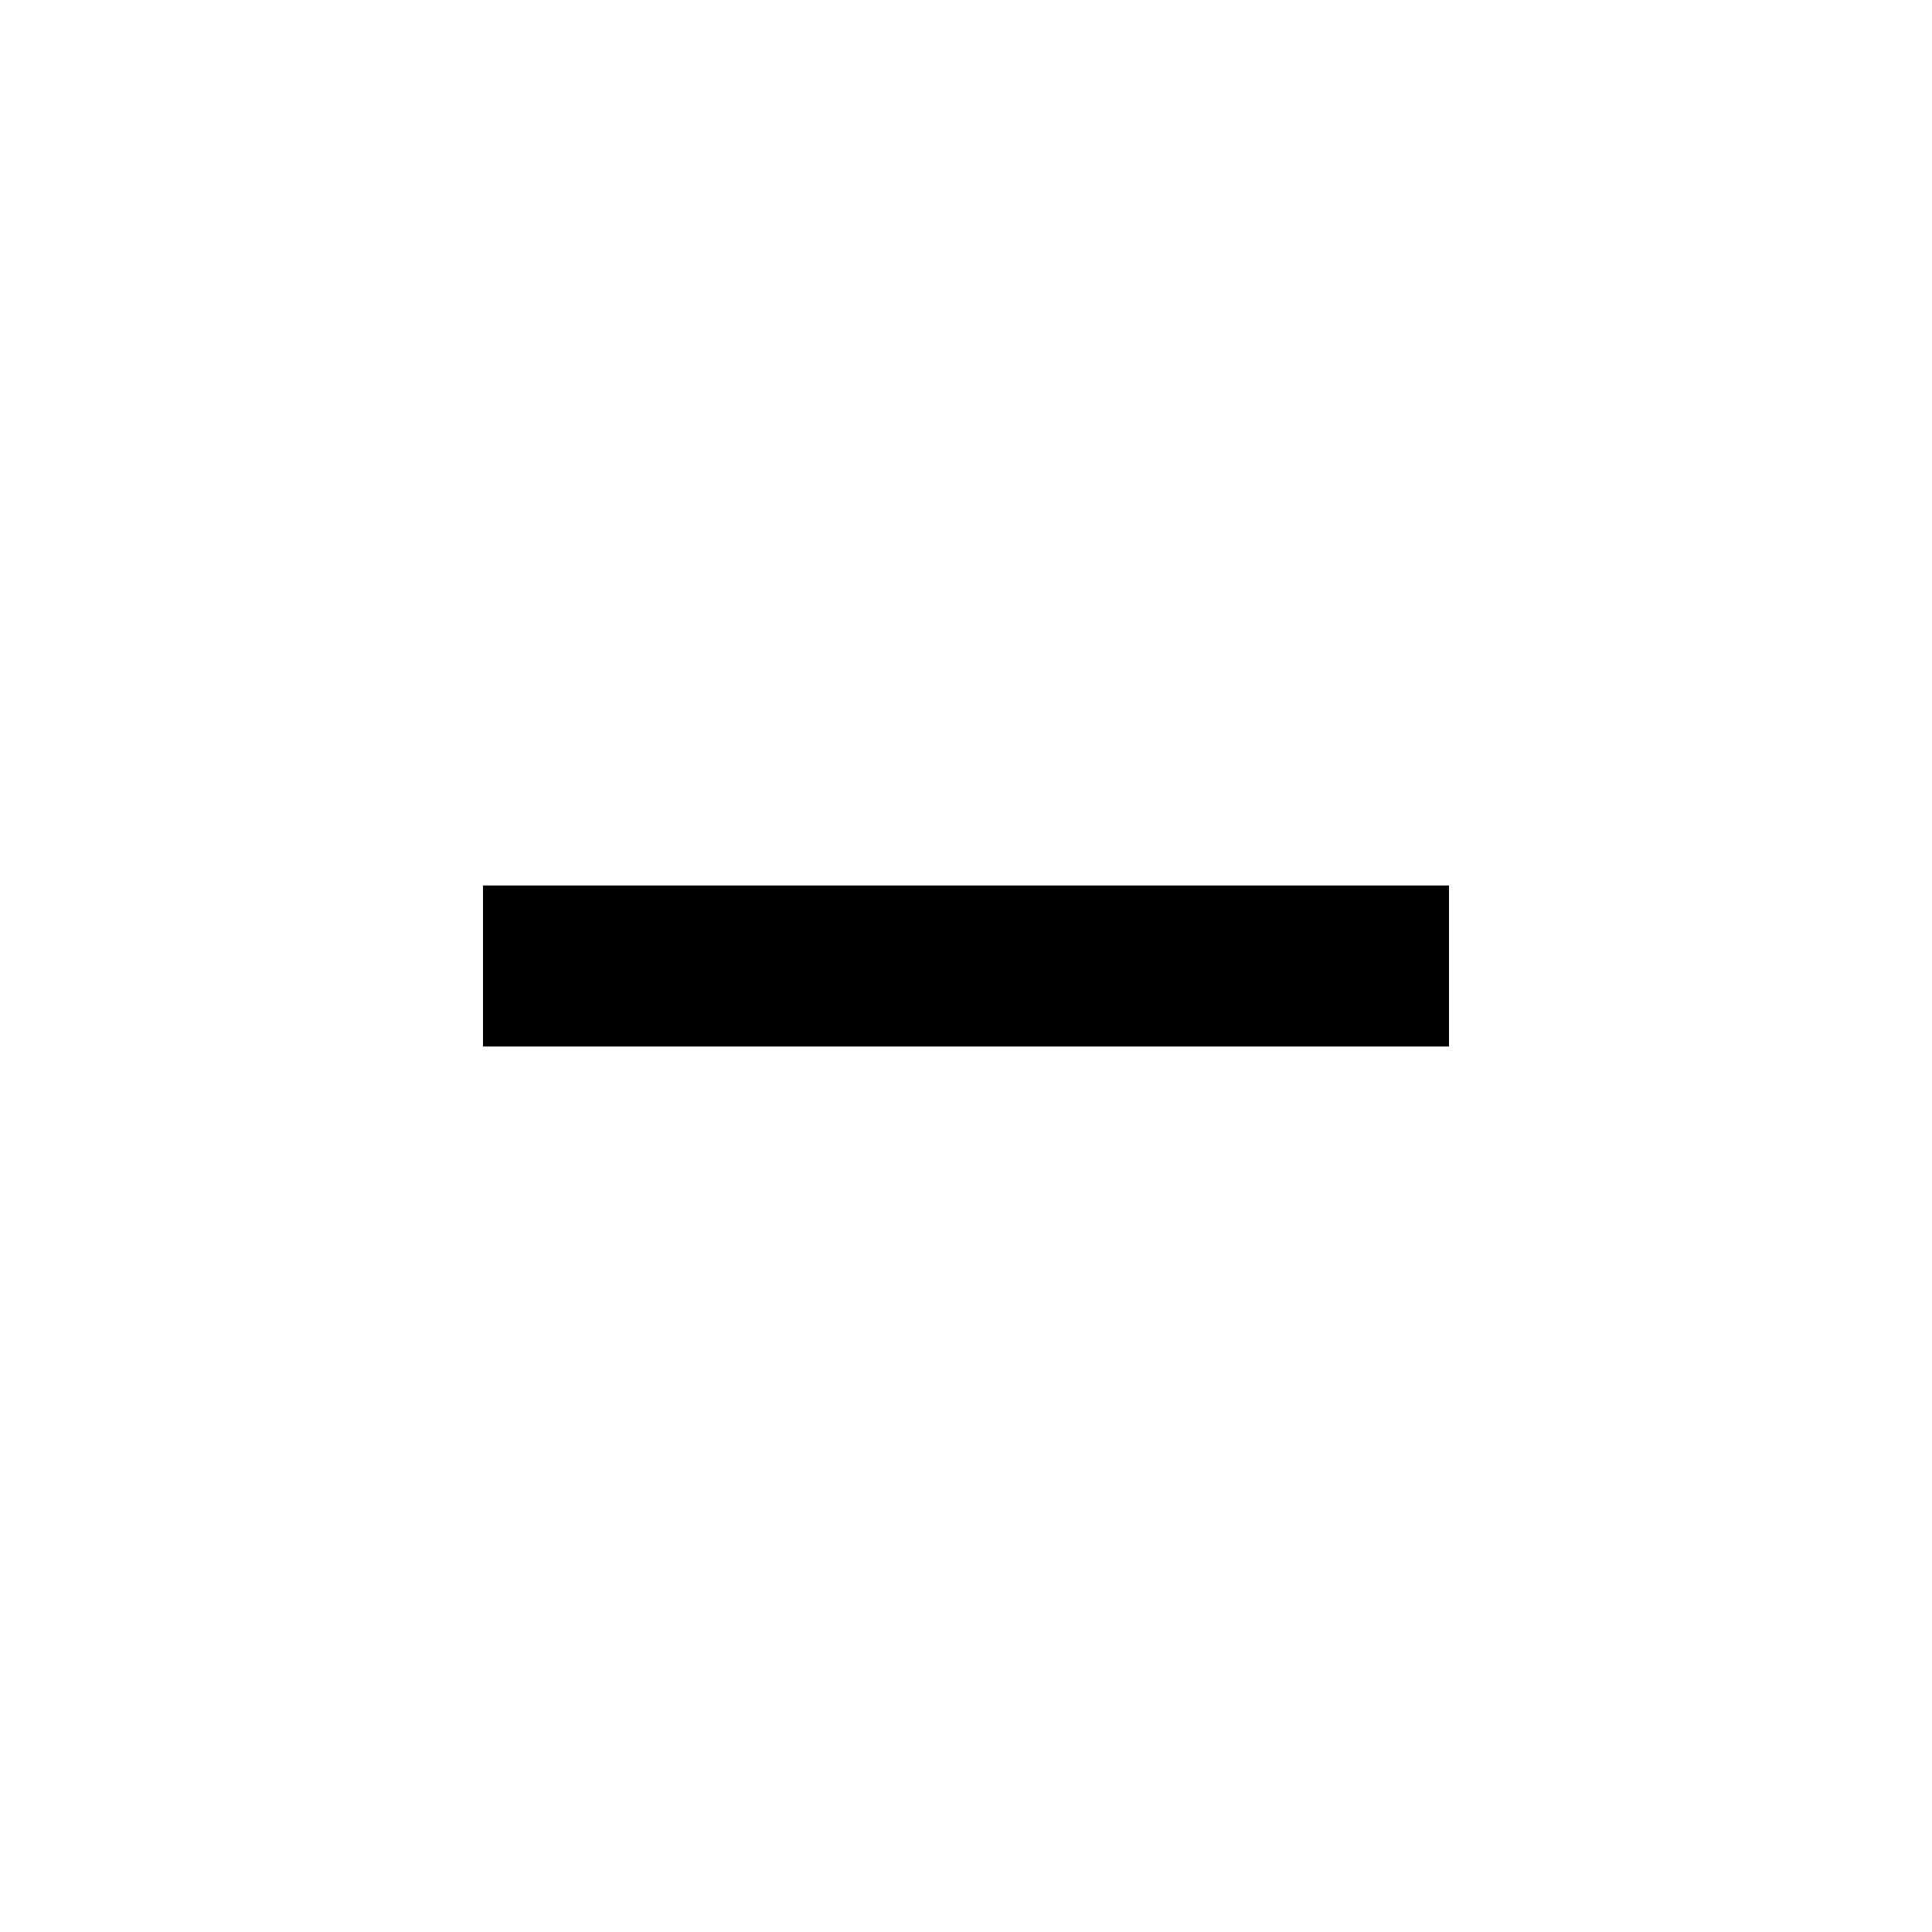
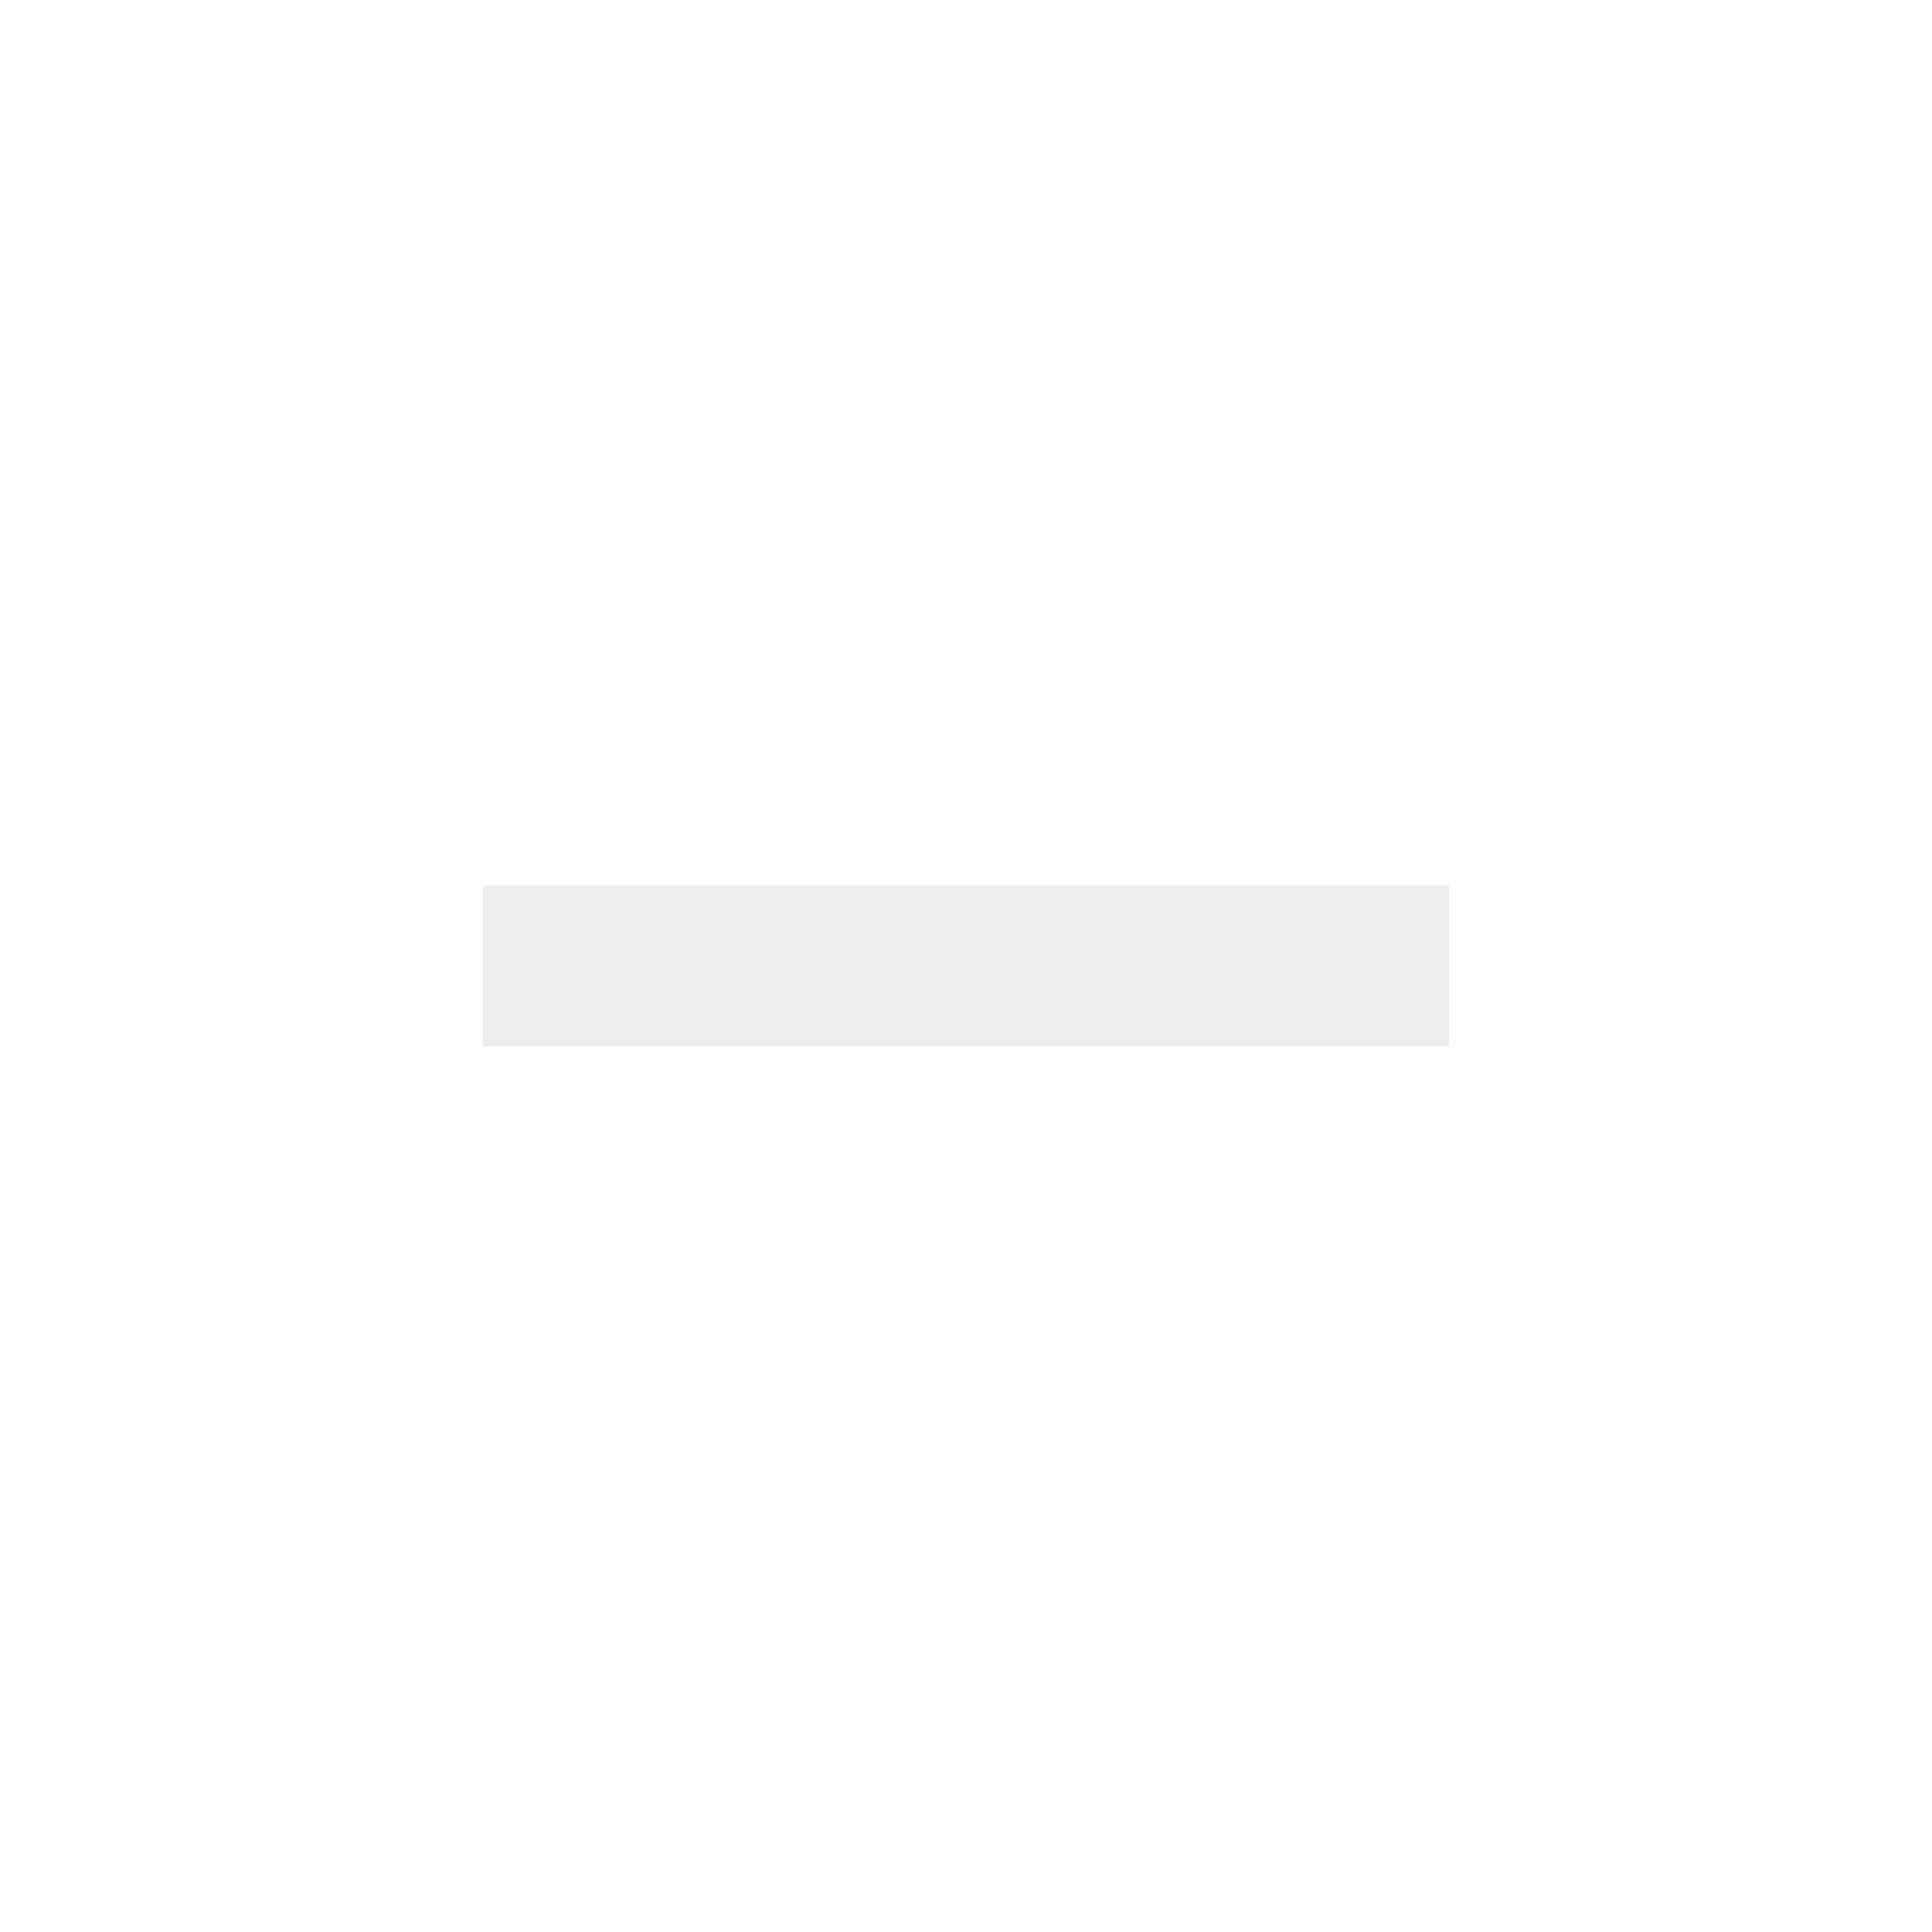
- <svg xmlns="http://www.w3.org/2000/svg" viewBox="0 0 24 24" width="512" height="512">
+ <svg xmlns="http://www.w3.org/2000/svg" fill="#eeeeee" viewBox="0 0 24 24" width="512" height="512">
  <g id="_01_align_center" data-name="01 align center">
    <rect x="6" y="11" width="12" height="2" />
  </g>
</svg>
